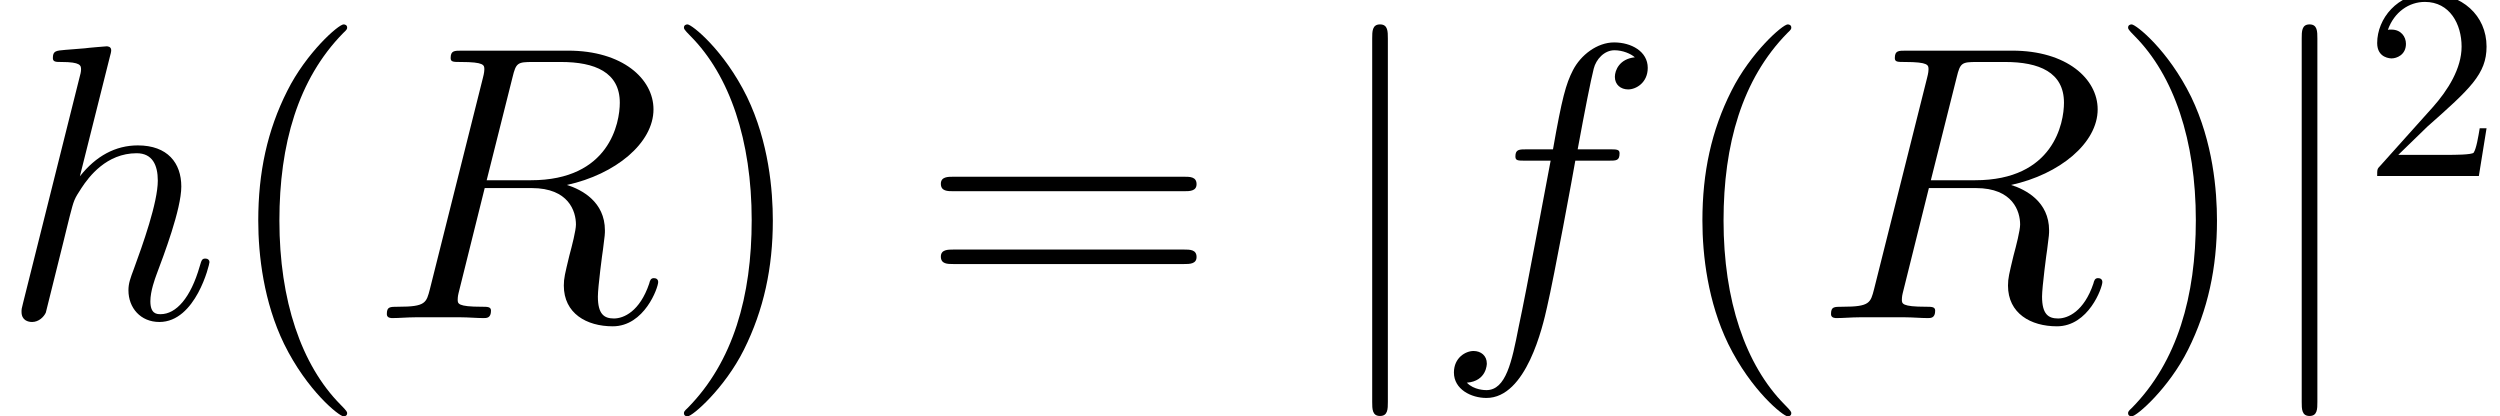
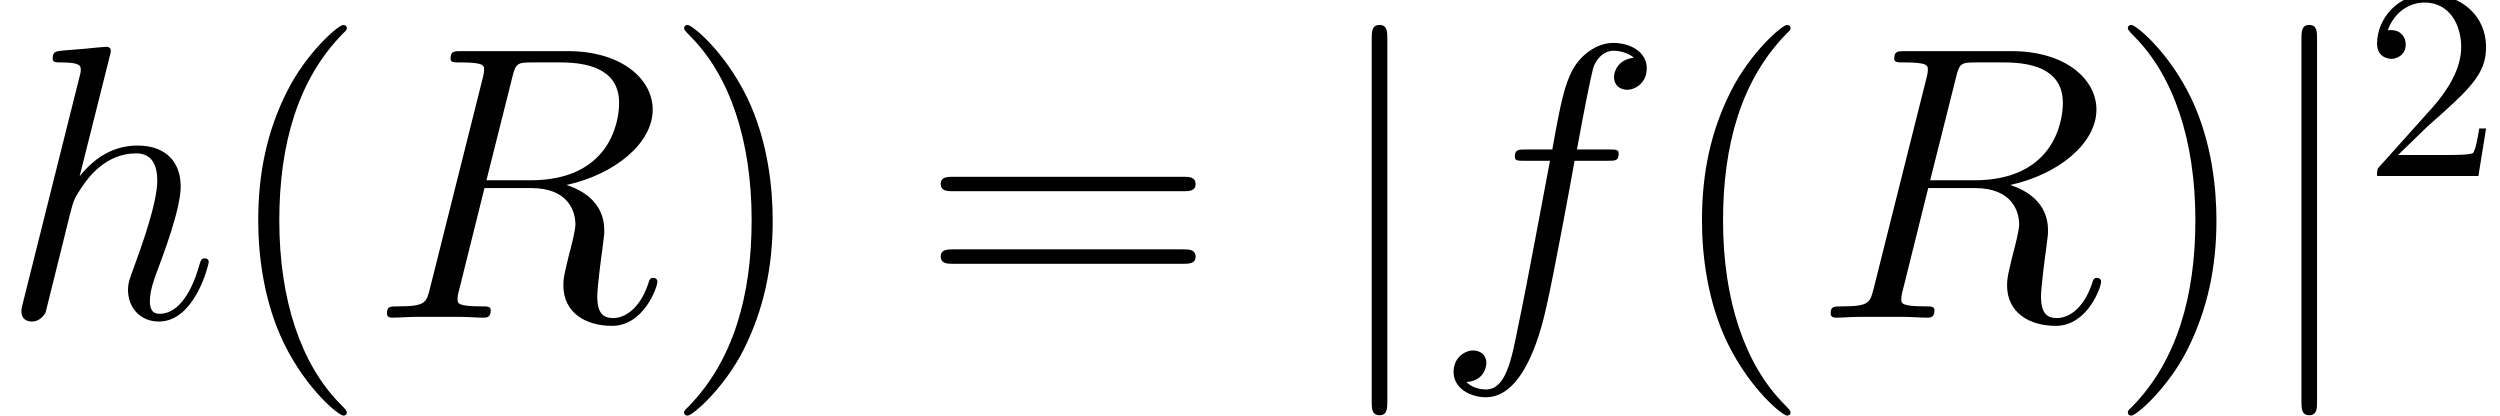
- <svg xmlns="http://www.w3.org/2000/svg" xmlns:xlink="http://www.w3.org/1999/xlink" height="14.804pt" version="1.1" viewBox="0 -11.33 89.049 14.804" width="89.049pt">
+ <svg xmlns="http://www.w3.org/2000/svg" xmlns:xlink="http://www.w3.org/1999/xlink" version="1.1" width="89.348pt" height="14.84pt" viewBox="0 -11.353 89.348 14.84">
  <defs>
-     <path d="M2.218 -9.959C2.218 -10.21 2.218 -10.461 1.939 -10.461S1.66 -10.21 1.66 -9.959V2.985C1.66 3.236 1.66 3.487 1.939 3.487S2.218 3.236 2.218 2.985V-9.959Z" id="g0-106" />
-     <path d="M5.133 -8.578C5.258 -9.094 5.314 -9.122 5.858 -9.122H6.862C8.062 -9.122 8.954 -8.759 8.954 -7.671C8.954 -6.96 8.592 -4.91 5.788 -4.91H4.212L5.133 -8.578ZM7.071 -4.742C8.801 -5.119 10.154 -6.235 10.154 -7.434C10.154 -8.522 9.052 -9.526 7.113 -9.526H3.333C3.055 -9.526 2.929 -9.526 2.929 -9.261C2.929 -9.122 3.027 -9.122 3.292 -9.122C4.129 -9.122 4.129 -9.01 4.129 -8.857C4.129 -8.829 4.129 -8.745 4.073 -8.536L2.19 -1.032C2.064 -0.544 2.036 -0.404 1.074 -0.404C0.753 -0.404 0.656 -0.404 0.656 -0.139C0.656 0 0.809 0 0.851 0C1.102 0 1.395 -0.028 1.66 -0.028H3.306C3.557 -0.028 3.85 0 4.101 0C4.212 0 4.366 0 4.366 -0.265C4.366 -0.404 4.24 -0.404 4.031 -0.404C3.18 -0.404 3.18 -0.516 3.18 -0.656C3.18 -0.669 3.18 -0.767 3.208 -0.879L4.142 -4.631H5.816C7.141 -4.631 7.392 -3.794 7.392 -3.333C7.392 -3.124 7.253 -2.58 7.155 -2.218C7.002 -1.576 6.96 -1.423 6.96 -1.158C6.96 -0.167 7.769 0.293 8.703 0.293C9.833 0.293 10.321 -1.088 10.321 -1.283C10.321 -1.381 10.252 -1.423 10.168 -1.423C10.056 -1.423 10.028 -1.339 10.001 -1.227C9.666 -0.237 9.094 0.014 8.745 0.014S8.173 -0.139 8.173 -0.767C8.173 -1.102 8.341 -2.371 8.355 -2.441C8.424 -2.957 8.424 -3.013 8.424 -3.124C8.424 -4.142 7.601 -4.575 7.071 -4.742Z" id="g1-82" />
-     <path d="M6.221 -5.607C6.5 -5.607 6.611 -5.607 6.611 -5.872C6.611 -6.011 6.5 -6.011 6.249 -6.011H5.119C5.384 -7.448 5.579 -8.438 5.691 -8.885C5.774 -9.219 6.067 -9.54 6.43 -9.54C6.723 -9.54 7.016 -9.415 7.155 -9.289C6.611 -9.233 6.444 -8.829 6.444 -8.592C6.444 -8.313 6.653 -8.145 6.918 -8.145C7.197 -8.145 7.615 -8.383 7.615 -8.913C7.615 -9.498 7.03 -9.819 6.416 -9.819C5.816 -9.819 5.23 -9.373 4.951 -8.829C4.7 -8.341 4.561 -7.839 4.24 -6.011H3.306C3.041 -6.011 2.901 -6.011 2.901 -5.76C2.901 -5.607 2.985 -5.607 3.264 -5.607H4.156C3.905 -4.31 3.333 -1.158 3.013 0.335C2.776 1.548 2.566 2.566 1.869 2.566C1.827 2.566 1.423 2.566 1.172 2.301C1.883 2.246 1.883 1.632 1.883 1.618C1.883 1.339 1.674 1.172 1.409 1.172C1.13 1.172 0.711 1.409 0.711 1.939C0.711 2.538 1.325 2.845 1.869 2.845C3.292 2.845 3.877 0.293 4.031 -0.404C4.282 -1.478 4.965 -5.189 5.035 -5.607H6.221Z" id="g1-102" />
-     <path d="M3.919 -9.331C3.933 -9.387 3.961 -9.47 3.961 -9.54C3.961 -9.68 3.822 -9.68 3.794 -9.68C3.78 -9.68 3.096 -9.624 3.027 -9.61C2.79 -9.596 2.58 -9.568 2.329 -9.554C1.981 -9.526 1.883 -9.512 1.883 -9.261C1.883 -9.122 1.995 -9.122 2.19 -9.122C2.873 -9.122 2.887 -8.996 2.887 -8.857C2.887 -8.773 2.859 -8.662 2.845 -8.62L0.823 -0.544C0.767 -0.335 0.767 -0.307 0.767 -0.223C0.767 0.084 1.004 0.139 1.144 0.139C1.381 0.139 1.562 -0.042 1.632 -0.195L2.26 -2.72C2.329 -3.027 2.413 -3.32 2.483 -3.626C2.636 -4.212 2.636 -4.226 2.901 -4.631S3.794 -5.872 4.868 -5.872C5.426 -5.872 5.621 -5.454 5.621 -4.896C5.621 -4.115 5.077 -2.594 4.77 -1.757C4.645 -1.423 4.575 -1.241 4.575 -0.99C4.575 -0.363 5.007 0.139 5.677 0.139C6.974 0.139 7.462 -1.911 7.462 -1.995C7.462 -2.064 7.406 -2.12 7.323 -2.12C7.197 -2.12 7.183 -2.078 7.113 -1.841C6.793 -0.725 6.276 -0.139 5.719 -0.139C5.579 -0.139 5.356 -0.153 5.356 -0.6C5.356 -0.962 5.523 -1.409 5.579 -1.562C5.83 -2.232 6.458 -3.877 6.458 -4.686C6.458 -5.523 5.97 -6.151 4.91 -6.151C4.115 -6.151 3.417 -5.774 2.845 -5.049L3.919 -9.331Z" id="g1-104" />
-     <path d="M1.24 -0.752L2.275 -1.757C3.798 -3.105 4.384 -3.632 4.384 -4.608C4.384 -5.721 3.505 -6.502 2.314 -6.502C1.211 -6.502 0.488 -5.604 0.488 -4.735C0.488 -4.188 0.976 -4.188 1.006 -4.188C1.172 -4.188 1.513 -4.306 1.513 -4.706C1.513 -4.96 1.338 -5.214 0.996 -5.214C0.918 -5.214 0.898 -5.214 0.869 -5.204C1.093 -5.838 1.621 -6.2 2.187 -6.2C3.075 -6.2 3.495 -5.409 3.495 -4.608C3.495 -3.827 3.007 -3.056 2.47 -2.451L0.596 -0.361C0.488 -0.254 0.488 -0.234 0.488 0H4.11L4.384 -1.699H4.14C4.091 -1.406 4.022 -0.976 3.925 -0.83C3.857 -0.752 3.212 -0.752 2.997 -0.752H1.24Z" id="g2-50" />
-     <path d="M4.533 3.389C4.533 3.347 4.533 3.32 4.296 3.082C2.901 1.674 2.12 -0.628 2.12 -3.473C2.12 -6.179 2.776 -8.508 4.394 -10.154C4.533 -10.28 4.533 -10.307 4.533 -10.349C4.533 -10.433 4.463 -10.461 4.407 -10.461C4.226 -10.461 3.082 -9.457 2.399 -8.09C1.688 -6.681 1.367 -5.189 1.367 -3.473C1.367 -2.232 1.562 -0.572 2.287 0.921C3.11 2.594 4.254 3.501 4.407 3.501C4.463 3.501 4.533 3.473 4.533 3.389Z" id="g3-40" />
-     <path d="M3.933 -3.473C3.933 -4.533 3.794 -6.263 3.013 -7.88C2.19 -9.554 1.046 -10.461 0.893 -10.461C0.837 -10.461 0.767 -10.433 0.767 -10.349C0.767 -10.307 0.767 -10.28 1.004 -10.042C2.399 -8.634 3.18 -6.332 3.18 -3.487C3.18 -0.781 2.525 1.548 0.907 3.194C0.767 3.32 0.767 3.347 0.767 3.389C0.767 3.473 0.837 3.501 0.893 3.501C1.074 3.501 2.218 2.497 2.901 1.13C3.612 -0.293 3.933 -1.799 3.933 -3.473Z" id="g3-41" />
-     <path d="M9.415 -4.519C9.61 -4.519 9.861 -4.519 9.861 -4.77C9.861 -5.035 9.624 -5.035 9.415 -5.035H1.2C1.004 -5.035 0.753 -5.035 0.753 -4.784C0.753 -4.519 0.99 -4.519 1.2 -4.519H9.415ZM9.415 -1.925C9.61 -1.925 9.861 -1.925 9.861 -2.176C9.861 -2.441 9.624 -2.441 9.415 -2.441H1.2C1.004 -2.441 0.753 -2.441 0.753 -2.19C0.753 -1.925 0.99 -1.925 1.2 -1.925H9.415Z" id="g3-61" />
+     <path id="g2-50" d="M1.24-.752L2.275-1.757C3.798-3.105 4.384-3.632 4.384-4.608C4.384-5.721 3.505-6.502 2.314-6.502C1.211-6.502 .488-5.604 .488-4.735C.488-4.188 .976-4.188 1.006-4.188C1.172-4.188 1.513-4.306 1.513-4.706C1.513-4.96 1.338-5.214 .996-5.214C.918-5.214 .898-5.214 .869-5.204C1.093-5.838 1.621-6.2 2.187-6.2C3.075-6.2 3.495-5.409 3.495-4.608C3.495-3.827 3.007-3.056 2.47-2.451L.596-.361C.488-.254 .488-.234 .488 0H4.11L4.384-1.699H4.14C4.091-1.406 4.022-.976 3.925-.83C3.857-.752 3.212-.752 2.997-.752H1.24Z" />
+     <path id="g3-40" d="M4.533 3.389C4.533 3.347 4.533 3.32 4.296 3.082C2.901 1.674 2.12-.628 2.12-3.473C2.12-6.179 2.776-8.508 4.394-10.154C4.533-10.279 4.533-10.307 4.533-10.349C4.533-10.433 4.463-10.461 4.407-10.461C4.226-10.461 3.082-9.457 2.399-8.09C1.688-6.681 1.367-5.189 1.367-3.473C1.367-2.232 1.562-.572 2.287 .921C3.11 2.594 4.254 3.501 4.407 3.501C4.463 3.501 4.533 3.473 4.533 3.389Z" />
+     <path id="g3-41" d="M3.933-3.473C3.933-4.533 3.794-6.263 3.013-7.88C2.19-9.554 1.046-10.461 .893-10.461C.837-10.461 .767-10.433 .767-10.349C.767-10.307 .767-10.279 1.004-10.042C2.399-8.634 3.18-6.332 3.18-3.487C3.18-.781 2.525 1.548 .907 3.194C.767 3.32 .767 3.347 .767 3.389C.767 3.473 .837 3.501 .893 3.501C1.074 3.501 2.218 2.497 2.901 1.13C3.612-.293 3.933-1.799 3.933-3.473Z" />
+     <path id="g3-61" d="M9.415-4.519C9.61-4.519 9.861-4.519 9.861-4.77C9.861-5.035 9.624-5.035 9.415-5.035H1.2C1.004-5.035 .753-5.035 .753-4.784C.753-4.519 .99-4.519 1.2-4.519H9.415ZM9.415-1.925C9.61-1.925 9.861-1.925 9.861-2.176C9.861-2.441 9.624-2.441 9.415-2.441H1.2C1.004-2.441 .753-2.441 .753-2.19C.753-1.925 .99-1.925 1.2-1.925H9.415Z" />
+     <path id="g0-106" d="M2.218-9.959C2.218-10.21 2.218-10.461 1.939-10.461S1.66-10.21 1.66-9.959V2.985C1.66 3.236 1.66 3.487 1.939 3.487S2.218 3.236 2.218 2.985V-9.959Z" />
+     <path id="g1-82" d="M5.133-8.578C5.258-9.094 5.314-9.122 5.858-9.122H6.862C8.062-9.122 8.954-8.759 8.954-7.671C8.954-6.96 8.592-4.91 5.788-4.91H4.212L5.133-8.578ZM7.071-4.742C8.801-5.119 10.154-6.235 10.154-7.434C10.154-8.522 9.052-9.526 7.113-9.526H3.333C3.055-9.526 2.929-9.526 2.929-9.261C2.929-9.122 3.027-9.122 3.292-9.122C4.129-9.122 4.129-9.01 4.129-8.857C4.129-8.829 4.129-8.745 4.073-8.536L2.19-1.032C2.064-.544 2.036-.404 1.074-.404C.753-.404 .656-.404 .656-.139C.656 0 .809 0 .851 0C1.102 0 1.395-.028 1.66-.028H3.306C3.557-.028 3.85 0 4.101 0C4.212 0 4.366 0 4.366-.265C4.366-.404 4.24-.404 4.031-.404C3.18-.404 3.18-.516 3.18-.656C3.18-.669 3.18-.767 3.208-.879L4.142-4.631H5.816C7.141-4.631 7.392-3.794 7.392-3.333C7.392-3.124 7.253-2.58 7.155-2.218C7.002-1.576 6.96-1.423 6.96-1.158C6.96-.167 7.769 .293 8.703 .293C9.833 .293 10.321-1.088 10.321-1.283C10.321-1.381 10.252-1.423 10.168-1.423C10.056-1.423 10.028-1.339 10-1.227C9.666-.237 9.094 .014 8.745 .014S8.173-.139 8.173-.767C8.173-1.102 8.341-2.371 8.355-2.441C8.424-2.957 8.424-3.013 8.424-3.124C8.424-4.142 7.601-4.575 7.071-4.742Z" />
+     <path id="g1-102" d="M6.221-5.607C6.5-5.607 6.611-5.607 6.611-5.872C6.611-6.011 6.5-6.011 6.249-6.011H5.119C5.384-7.448 5.579-8.438 5.691-8.885C5.774-9.219 6.067-9.54 6.43-9.54C6.723-9.54 7.016-9.415 7.155-9.289C6.611-9.233 6.444-8.829 6.444-8.592C6.444-8.313 6.653-8.145 6.918-8.145C7.197-8.145 7.615-8.383 7.615-8.913C7.615-9.498 7.03-9.819 6.416-9.819C5.816-9.819 5.23-9.373 4.951-8.829C4.7-8.341 4.561-7.839 4.24-6.011H3.306C3.041-6.011 2.901-6.011 2.901-5.76C2.901-5.607 2.985-5.607 3.264-5.607H4.156C3.905-4.31 3.333-1.158 3.013 .335C2.776 1.548 2.566 2.566 1.869 2.566C1.827 2.566 1.423 2.566 1.172 2.301C1.883 2.246 1.883 1.632 1.883 1.618C1.883 1.339 1.674 1.172 1.409 1.172C1.13 1.172 .711 1.409 .711 1.939C.711 2.538 1.325 2.845 1.869 2.845C3.292 2.845 3.877 .293 4.031-.404C4.282-1.478 4.965-5.189 5.035-5.607H6.221Z" />
+     <path id="g1-104" d="M3.919-9.331C3.933-9.387 3.961-9.47 3.961-9.54C3.961-9.68 3.822-9.68 3.794-9.68C3.78-9.68 3.096-9.624 3.027-9.61C2.79-9.596 2.58-9.568 2.329-9.554C1.981-9.526 1.883-9.512 1.883-9.261C1.883-9.122 1.995-9.122 2.19-9.122C2.873-9.122 2.887-8.996 2.887-8.857C2.887-8.773 2.859-8.662 2.845-8.62L.823-.544C.767-.335 .767-.307 .767-.223C.767 .084 1.004 .139 1.144 .139C1.381 .139 1.562-.042 1.632-.195L2.26-2.72C2.329-3.027 2.413-3.32 2.483-3.626C2.636-4.212 2.636-4.226 2.901-4.631S3.794-5.872 4.868-5.872C5.426-5.872 5.621-5.454 5.621-4.896C5.621-4.115 5.077-2.594 4.77-1.757C4.645-1.423 4.575-1.241 4.575-.99C4.575-.363 5.007 .139 5.677 .139C6.974 .139 7.462-1.911 7.462-1.995C7.462-2.064 7.406-2.12 7.323-2.12C7.197-2.12 7.183-2.078 7.113-1.841C6.793-.725 6.276-.139 5.719-.139C5.579-.139 5.356-.153 5.356-.6C5.356-.962 5.523-1.409 5.579-1.562C5.83-2.232 6.458-3.877 6.458-4.686C6.458-5.523 5.97-6.151 4.91-6.151C4.115-6.151 3.417-5.774 2.845-5.049L3.919-9.331Z" />
  </defs>
  <g id="page1">
-     <use x="0" xlink:href="#g1-104" y="0" />
-     <use x="7.832" xlink:href="#g3-40" y="0" />
-     <use x="13.123" xlink:href="#g1-82" y="0" />
-     <use x="23.595" xlink:href="#g3-41" y="0" />
-     <use x="32.76" xlink:href="#g3-61" y="0" />
-     <use x="47.217" xlink:href="#g0-106" y="0" />
-     <use x="51.077" xlink:href="#g1-102" y="0" />
-     <use x="59.272" xlink:href="#g3-40" y="0" />
-     <use x="64.564" xlink:href="#g1-82" y="0" />
-     <use x="75.035" xlink:href="#g3-41" y="0" />
-     <use x="80.326" xlink:href="#g0-106" y="0" />
-     <use x="84.186" xlink:href="#g2-50" y="-5.062" />
+     <use x="0" y="0" xlink:href="#g1-104" />
+     <use x="7.862" y="0" xlink:href="#g3-40" />
+     <use x="13.173" y="0" xlink:href="#g1-82" />
+     <use x="23.683" y="0" xlink:href="#g3-41" />
+     <use x="32.868" y="0" xlink:href="#g3-61" />
+     <use x="47.364" y="0" xlink:href="#g0-106" />
+     <use x="51.239" y="0" xlink:href="#g1-102" />
+     <use x="59.46" y="0" xlink:href="#g3-40" />
+     <use x="64.771" y="0" xlink:href="#g1-82" />
+     <use x="75.281" y="0" xlink:href="#g3-41" />
+     <use x="80.592" y="0" xlink:href="#g0-106" />
+     <use x="84.466" y="-5.062" xlink:href="#g2-50" />
  </g>
</svg>
